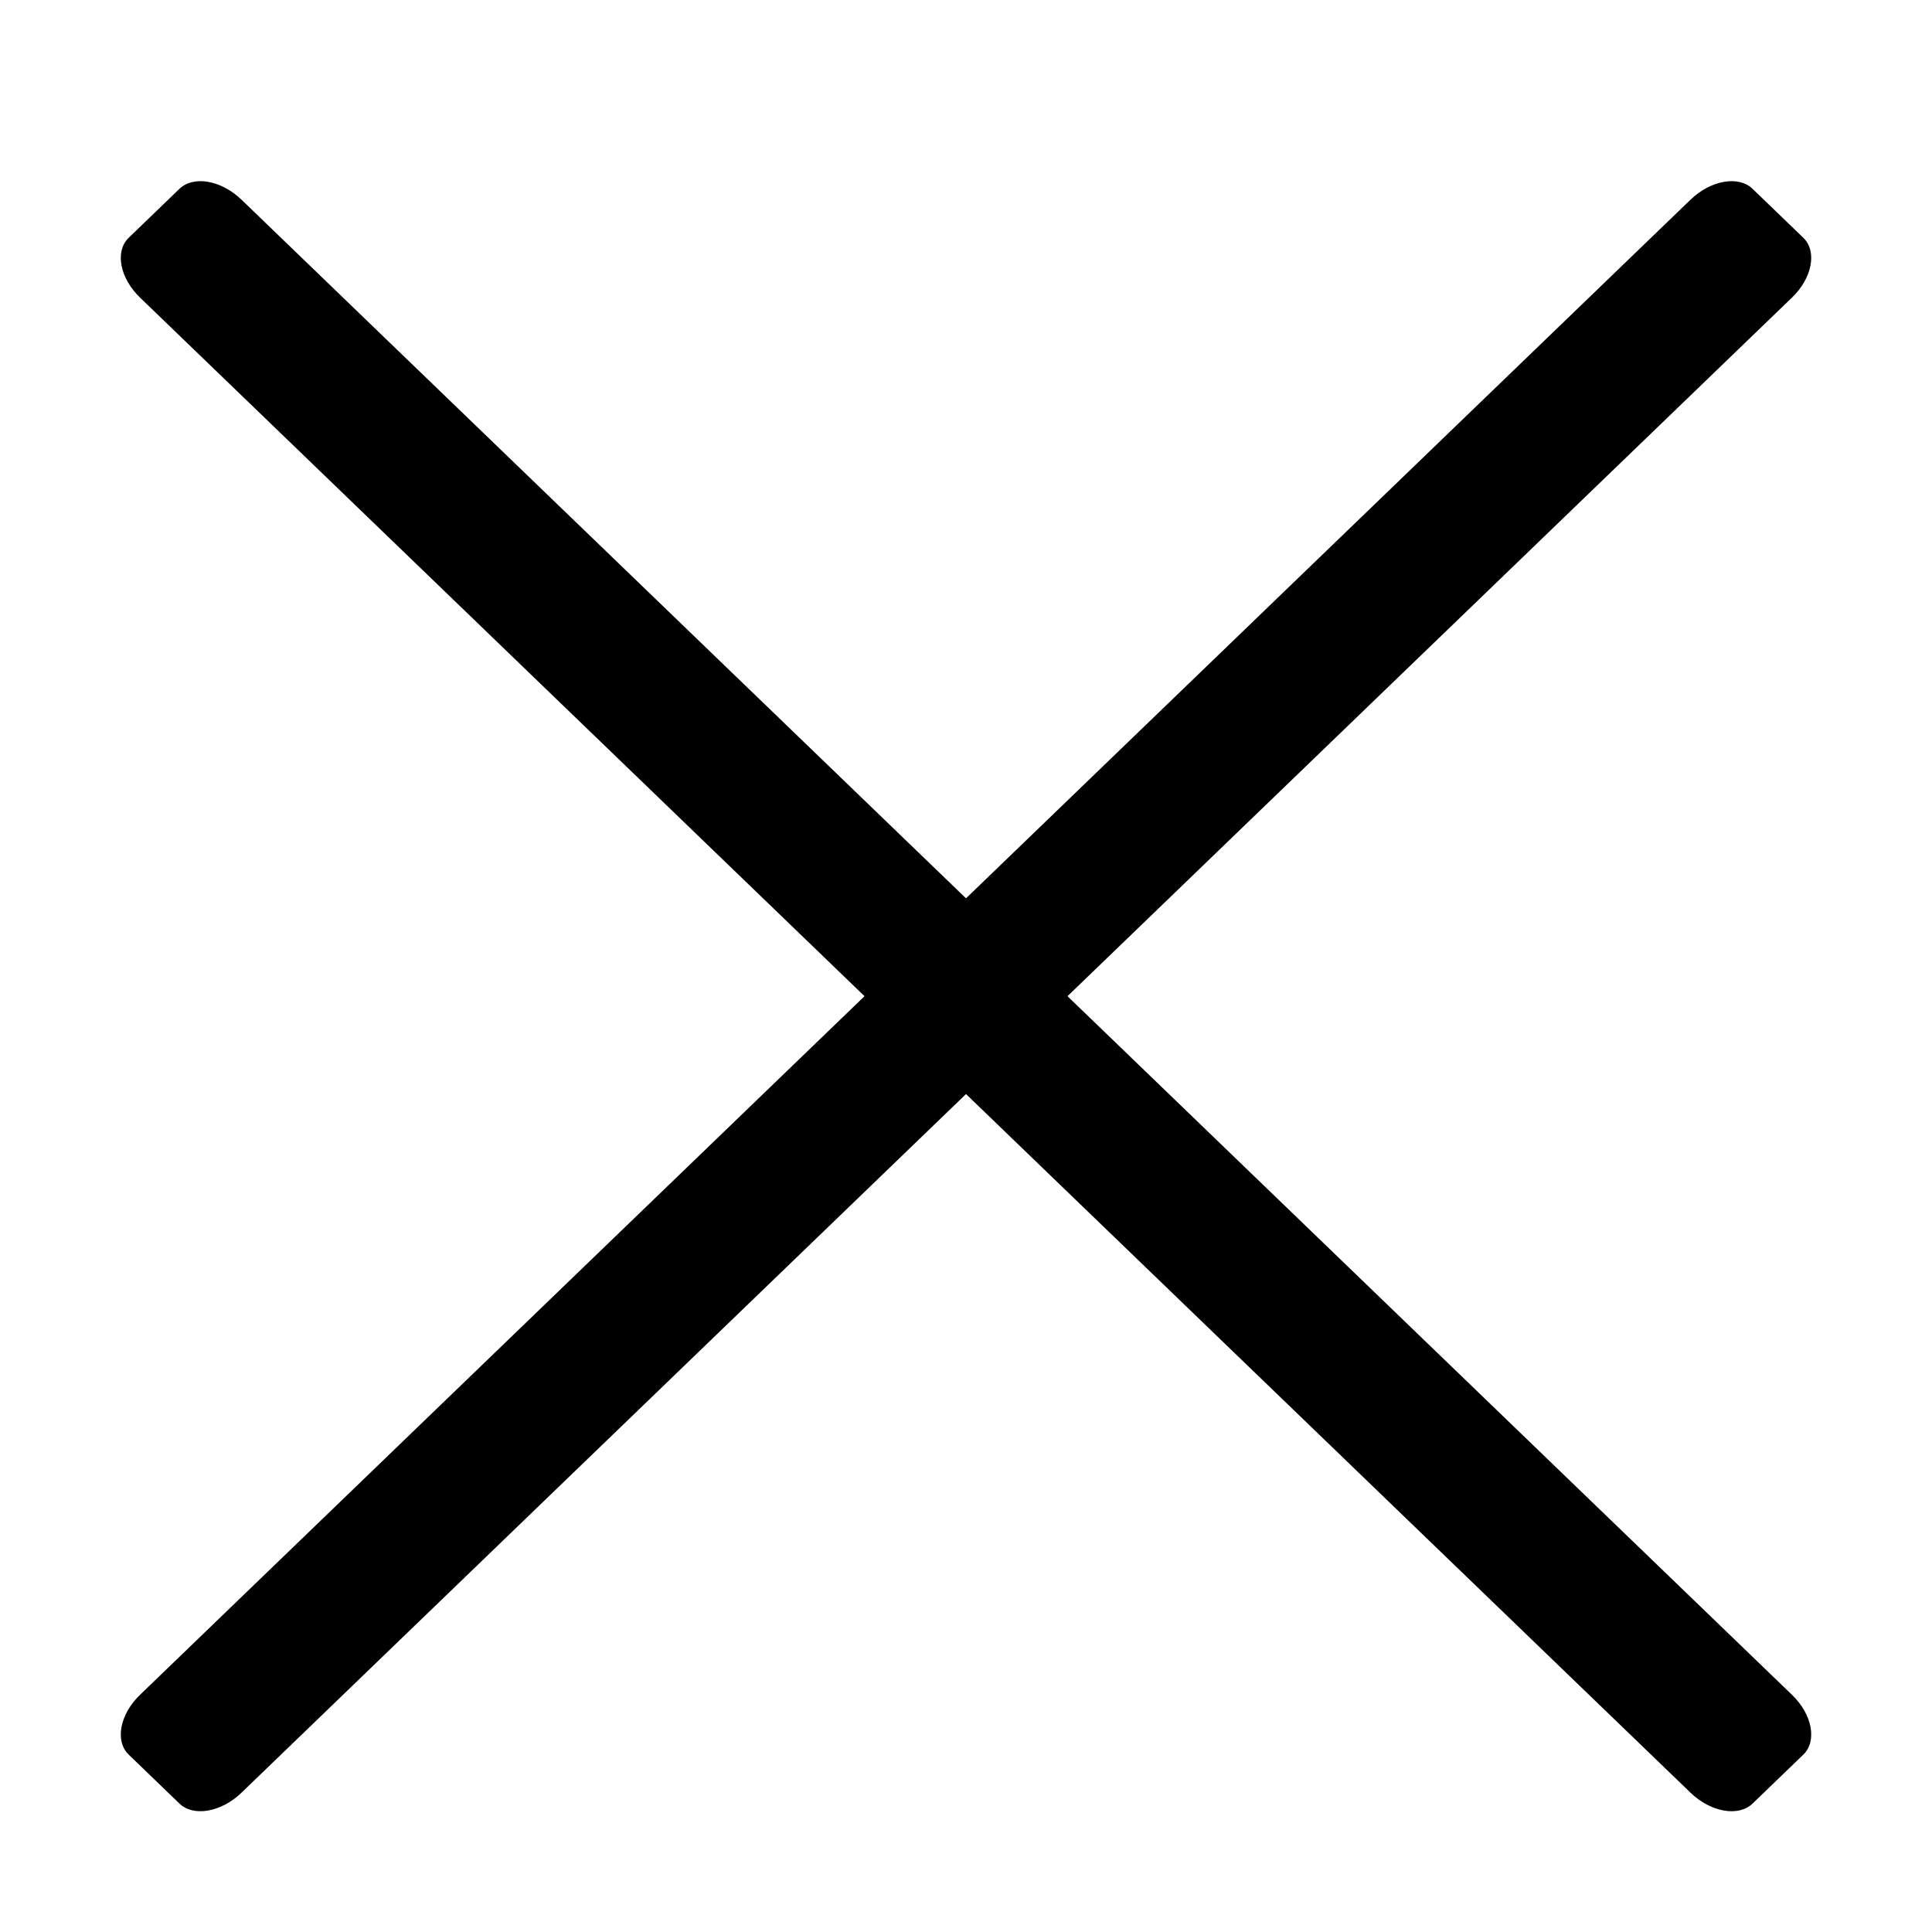
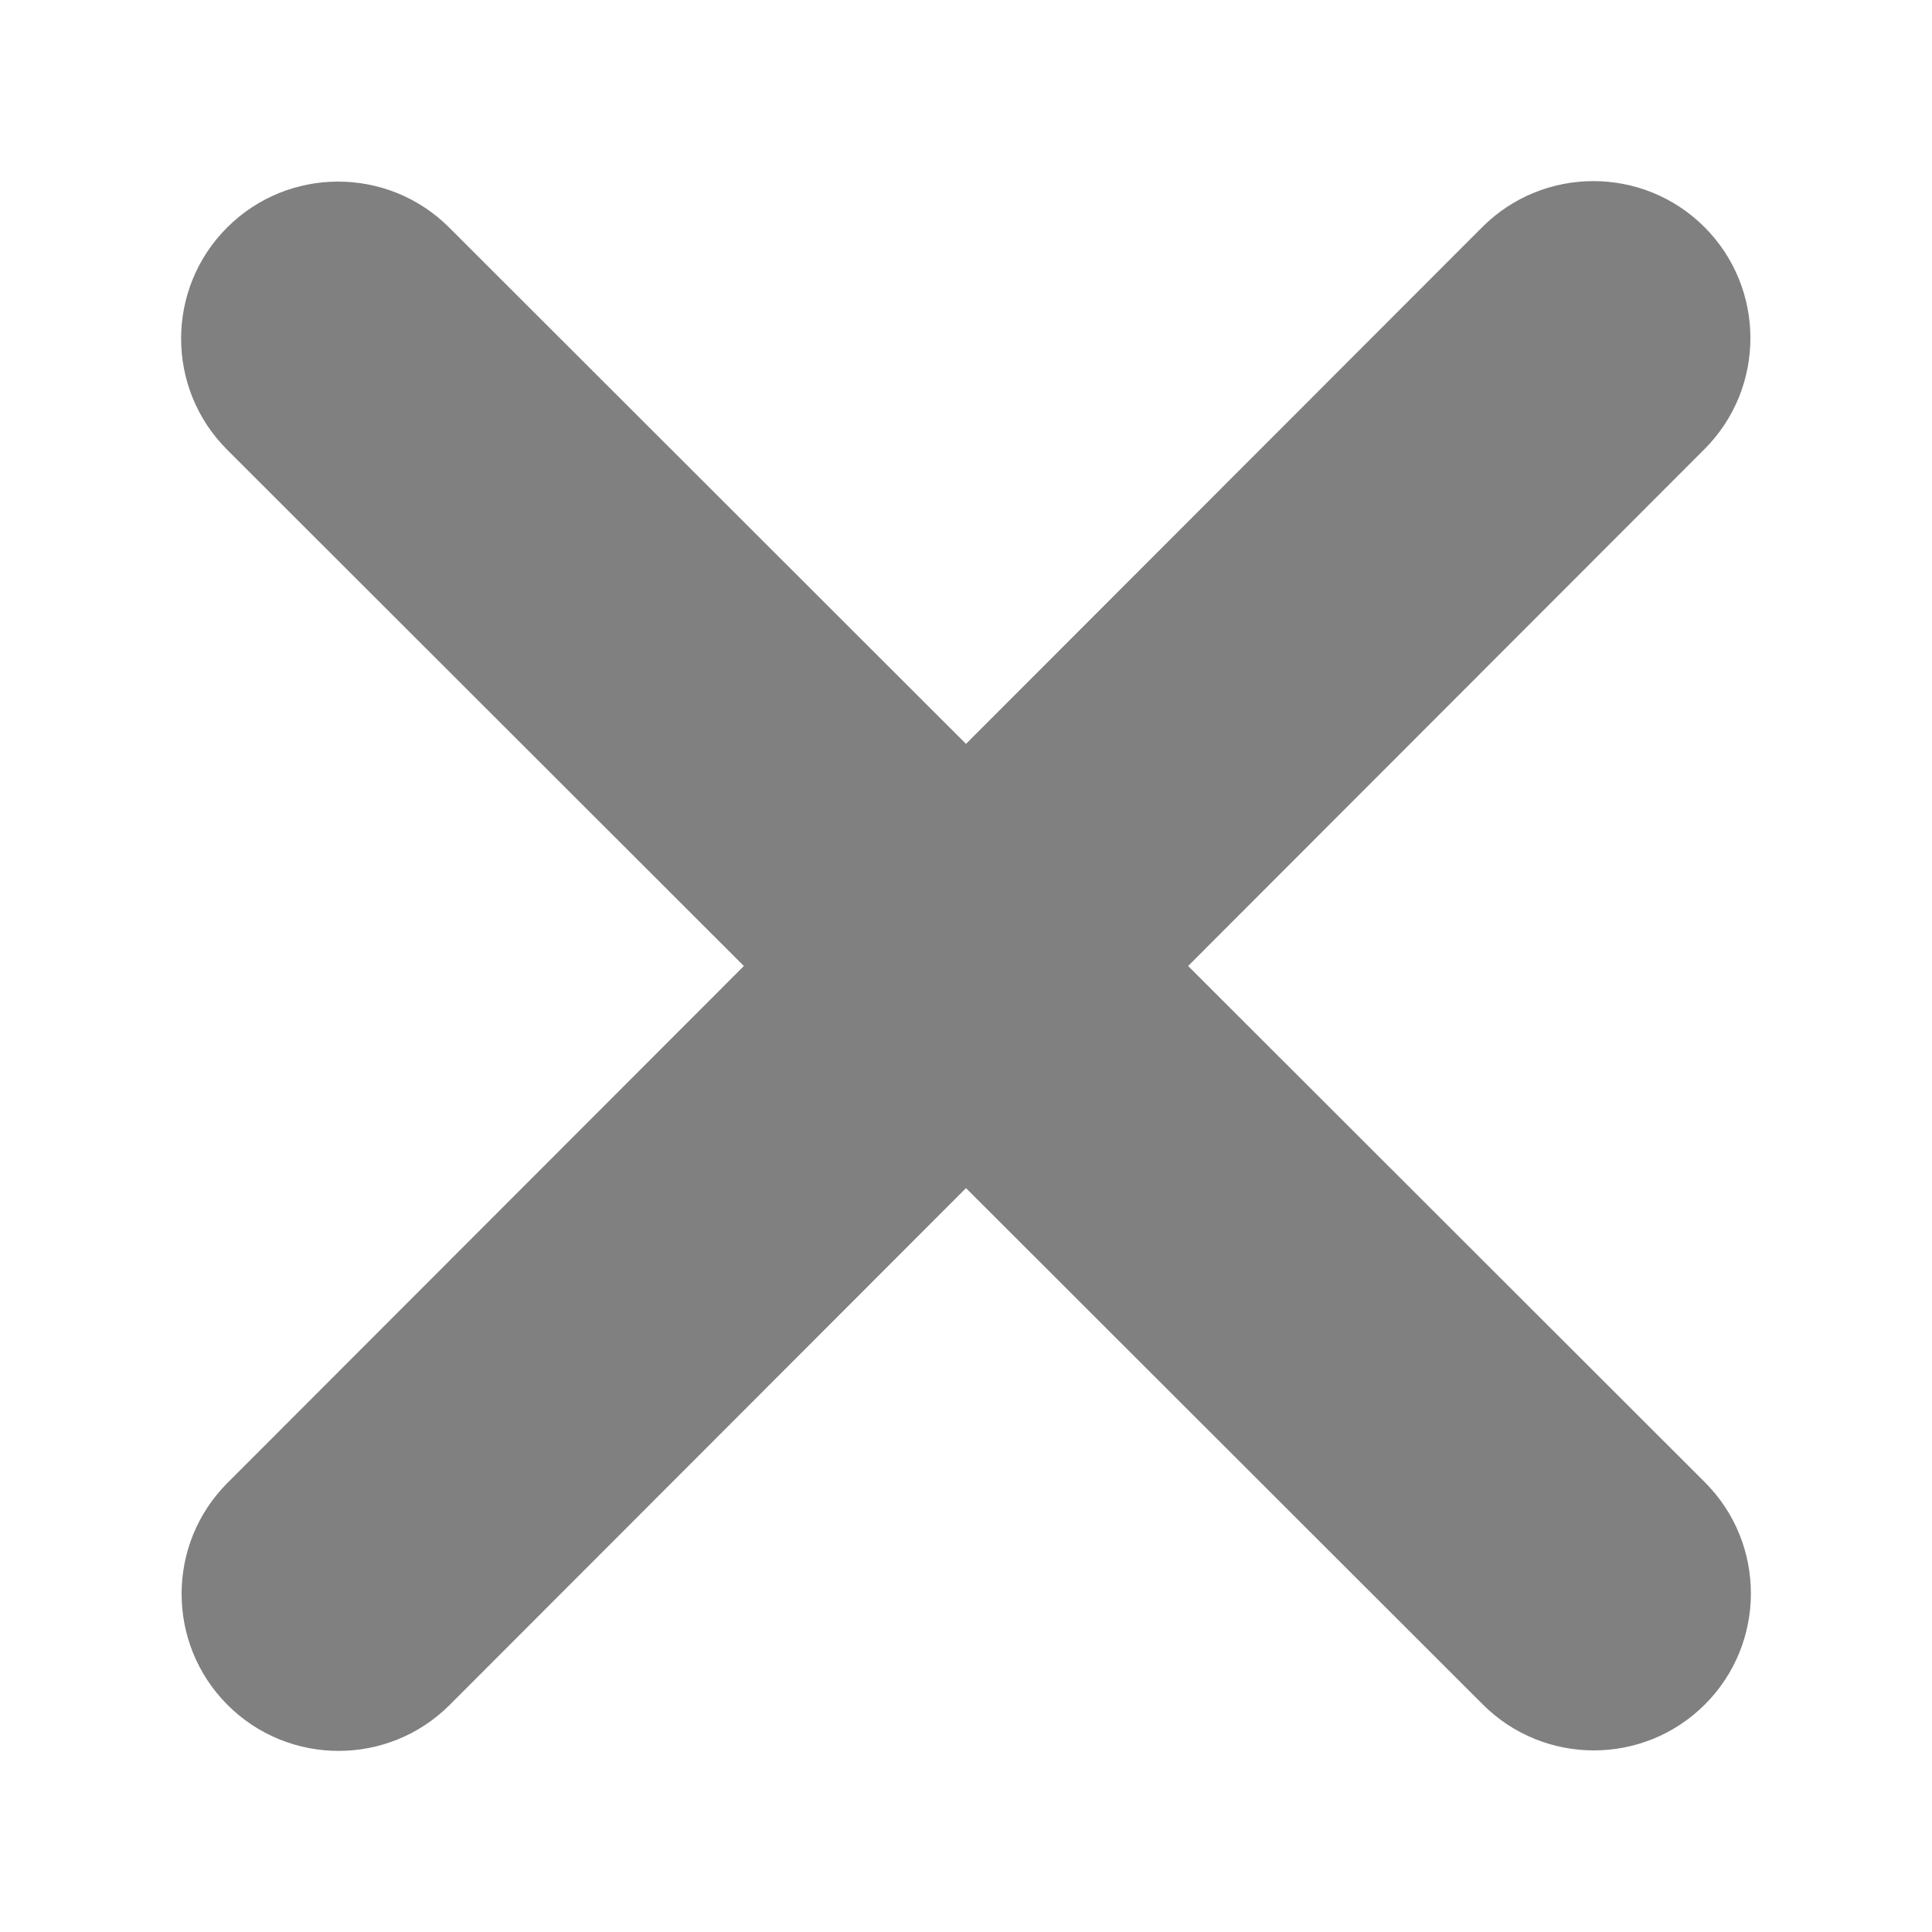
- <svg xmlns="http://www.w3.org/2000/svg" width="32" height="32" viewBox="0 0 32 32" version="1.1" id="svg5">
-   <defs id="defs2" />
-   <g id="layer1">
-     <g id="g168" transform="matrix(0.7924237,0,0,0.7641229,-3.150754,-1.966799)">
-       <rect style="fill:#000000;stroke-width:0.71" id="rect175" width="48" height="3" x="10.178" y="-1.5" rx="1.083" ry="0.75" transform="rotate(45)" />
-       <rect style="fill:#000000;stroke-width:0.71" id="rect5291" width="48" height="3" x="-24" y="32.678" rx="1.083" ry="0.75" transform="matrix(-0.7071068,0.7071068,0.7071068,0.7071068,0,0)" />
-     </g>
-   </g>
+ <svg xmlns="http://www.w3.org/2000/svg" viewBox="0 0 32 32" version="1.1" id="svg4" width="32" height="32">
+   <defs id="defs8" />
+   <path d="m 28.231,7.44 c 1.015,-1.015 1.015,-2.664 0,-3.679 -1.015,-1.015 -2.664,-1.015 -3.679,0 L 16,12.321 7.44,3.769 c -1.015,-1.015 -2.664,-1.015 -3.679,0 -1.015,1.015 -1.015,2.664 0,3.679 l 8.56,8.552 -8.552,8.56 c -1.015,1.015 -1.015,2.664 0,3.679 1.015,1.015 2.664,1.015 3.679,0 L 16,19.679 l 8.56,8.552 c 1.015,1.015 2.664,1.015 3.679,0 1.015,-1.015 1.015,-2.664 0,-3.679 L 19.679,16 Z" id="path2" style="fill:#808080;stroke-width:0.081" />
</svg>
